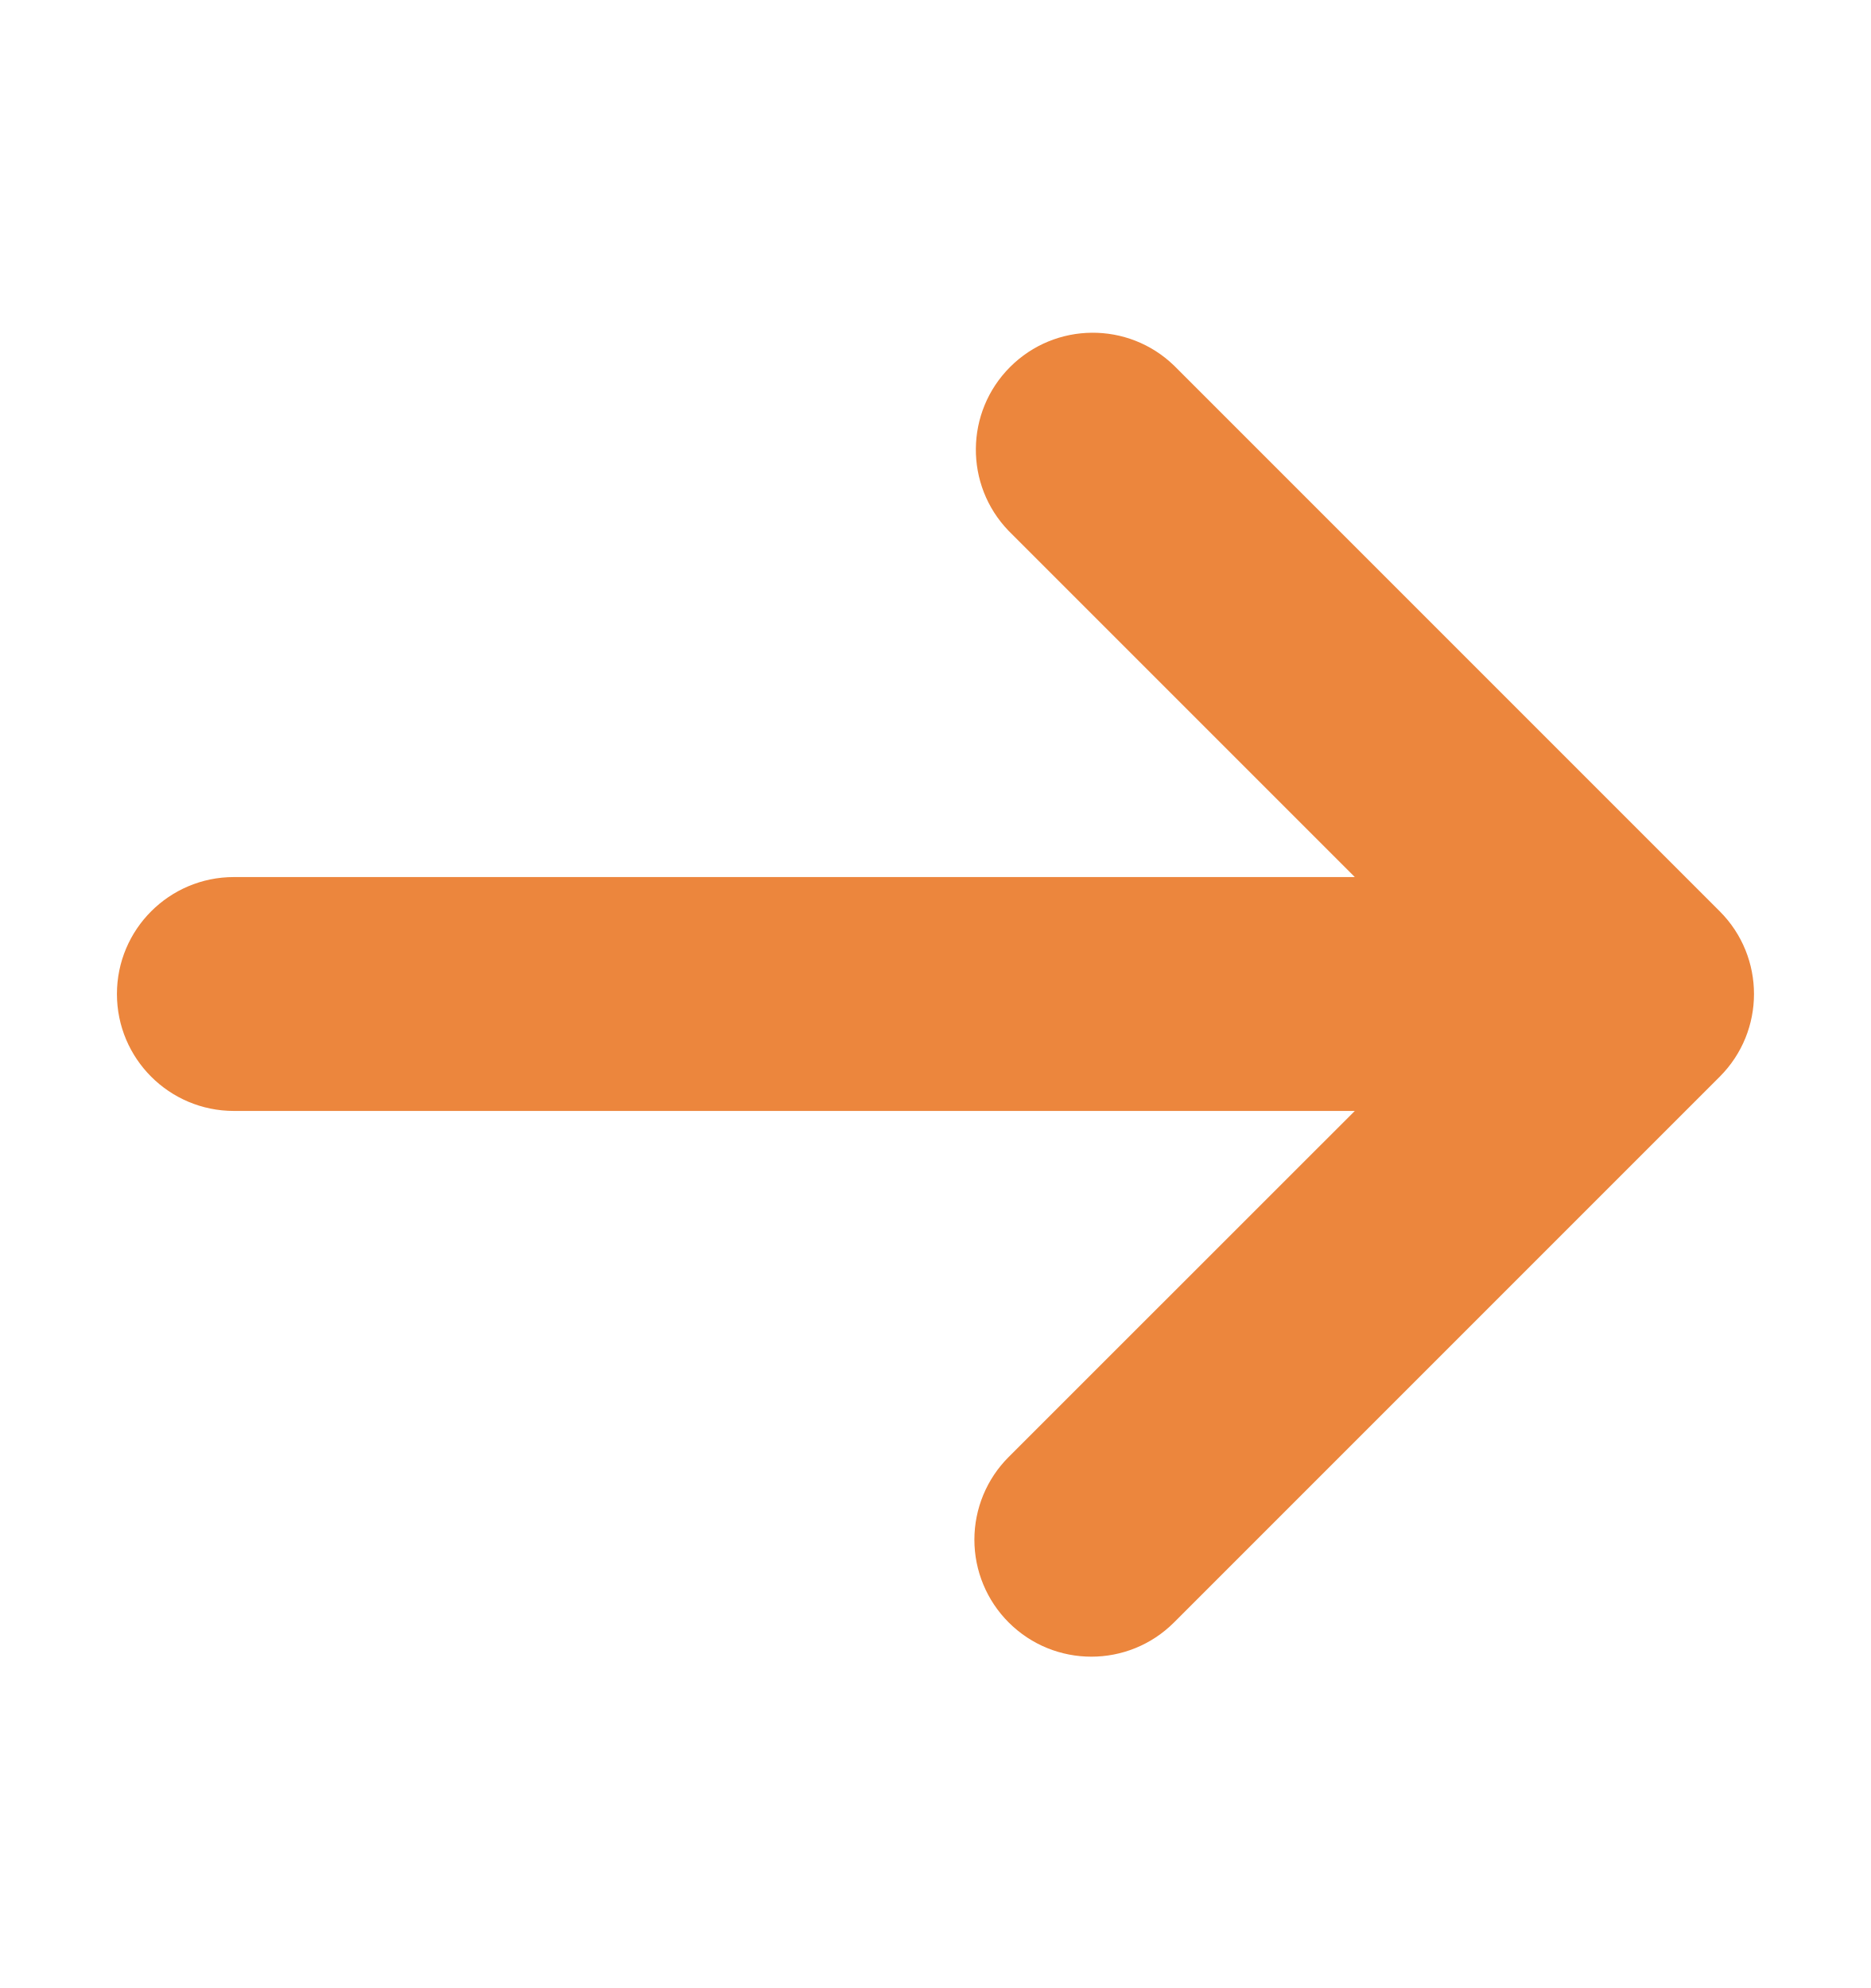
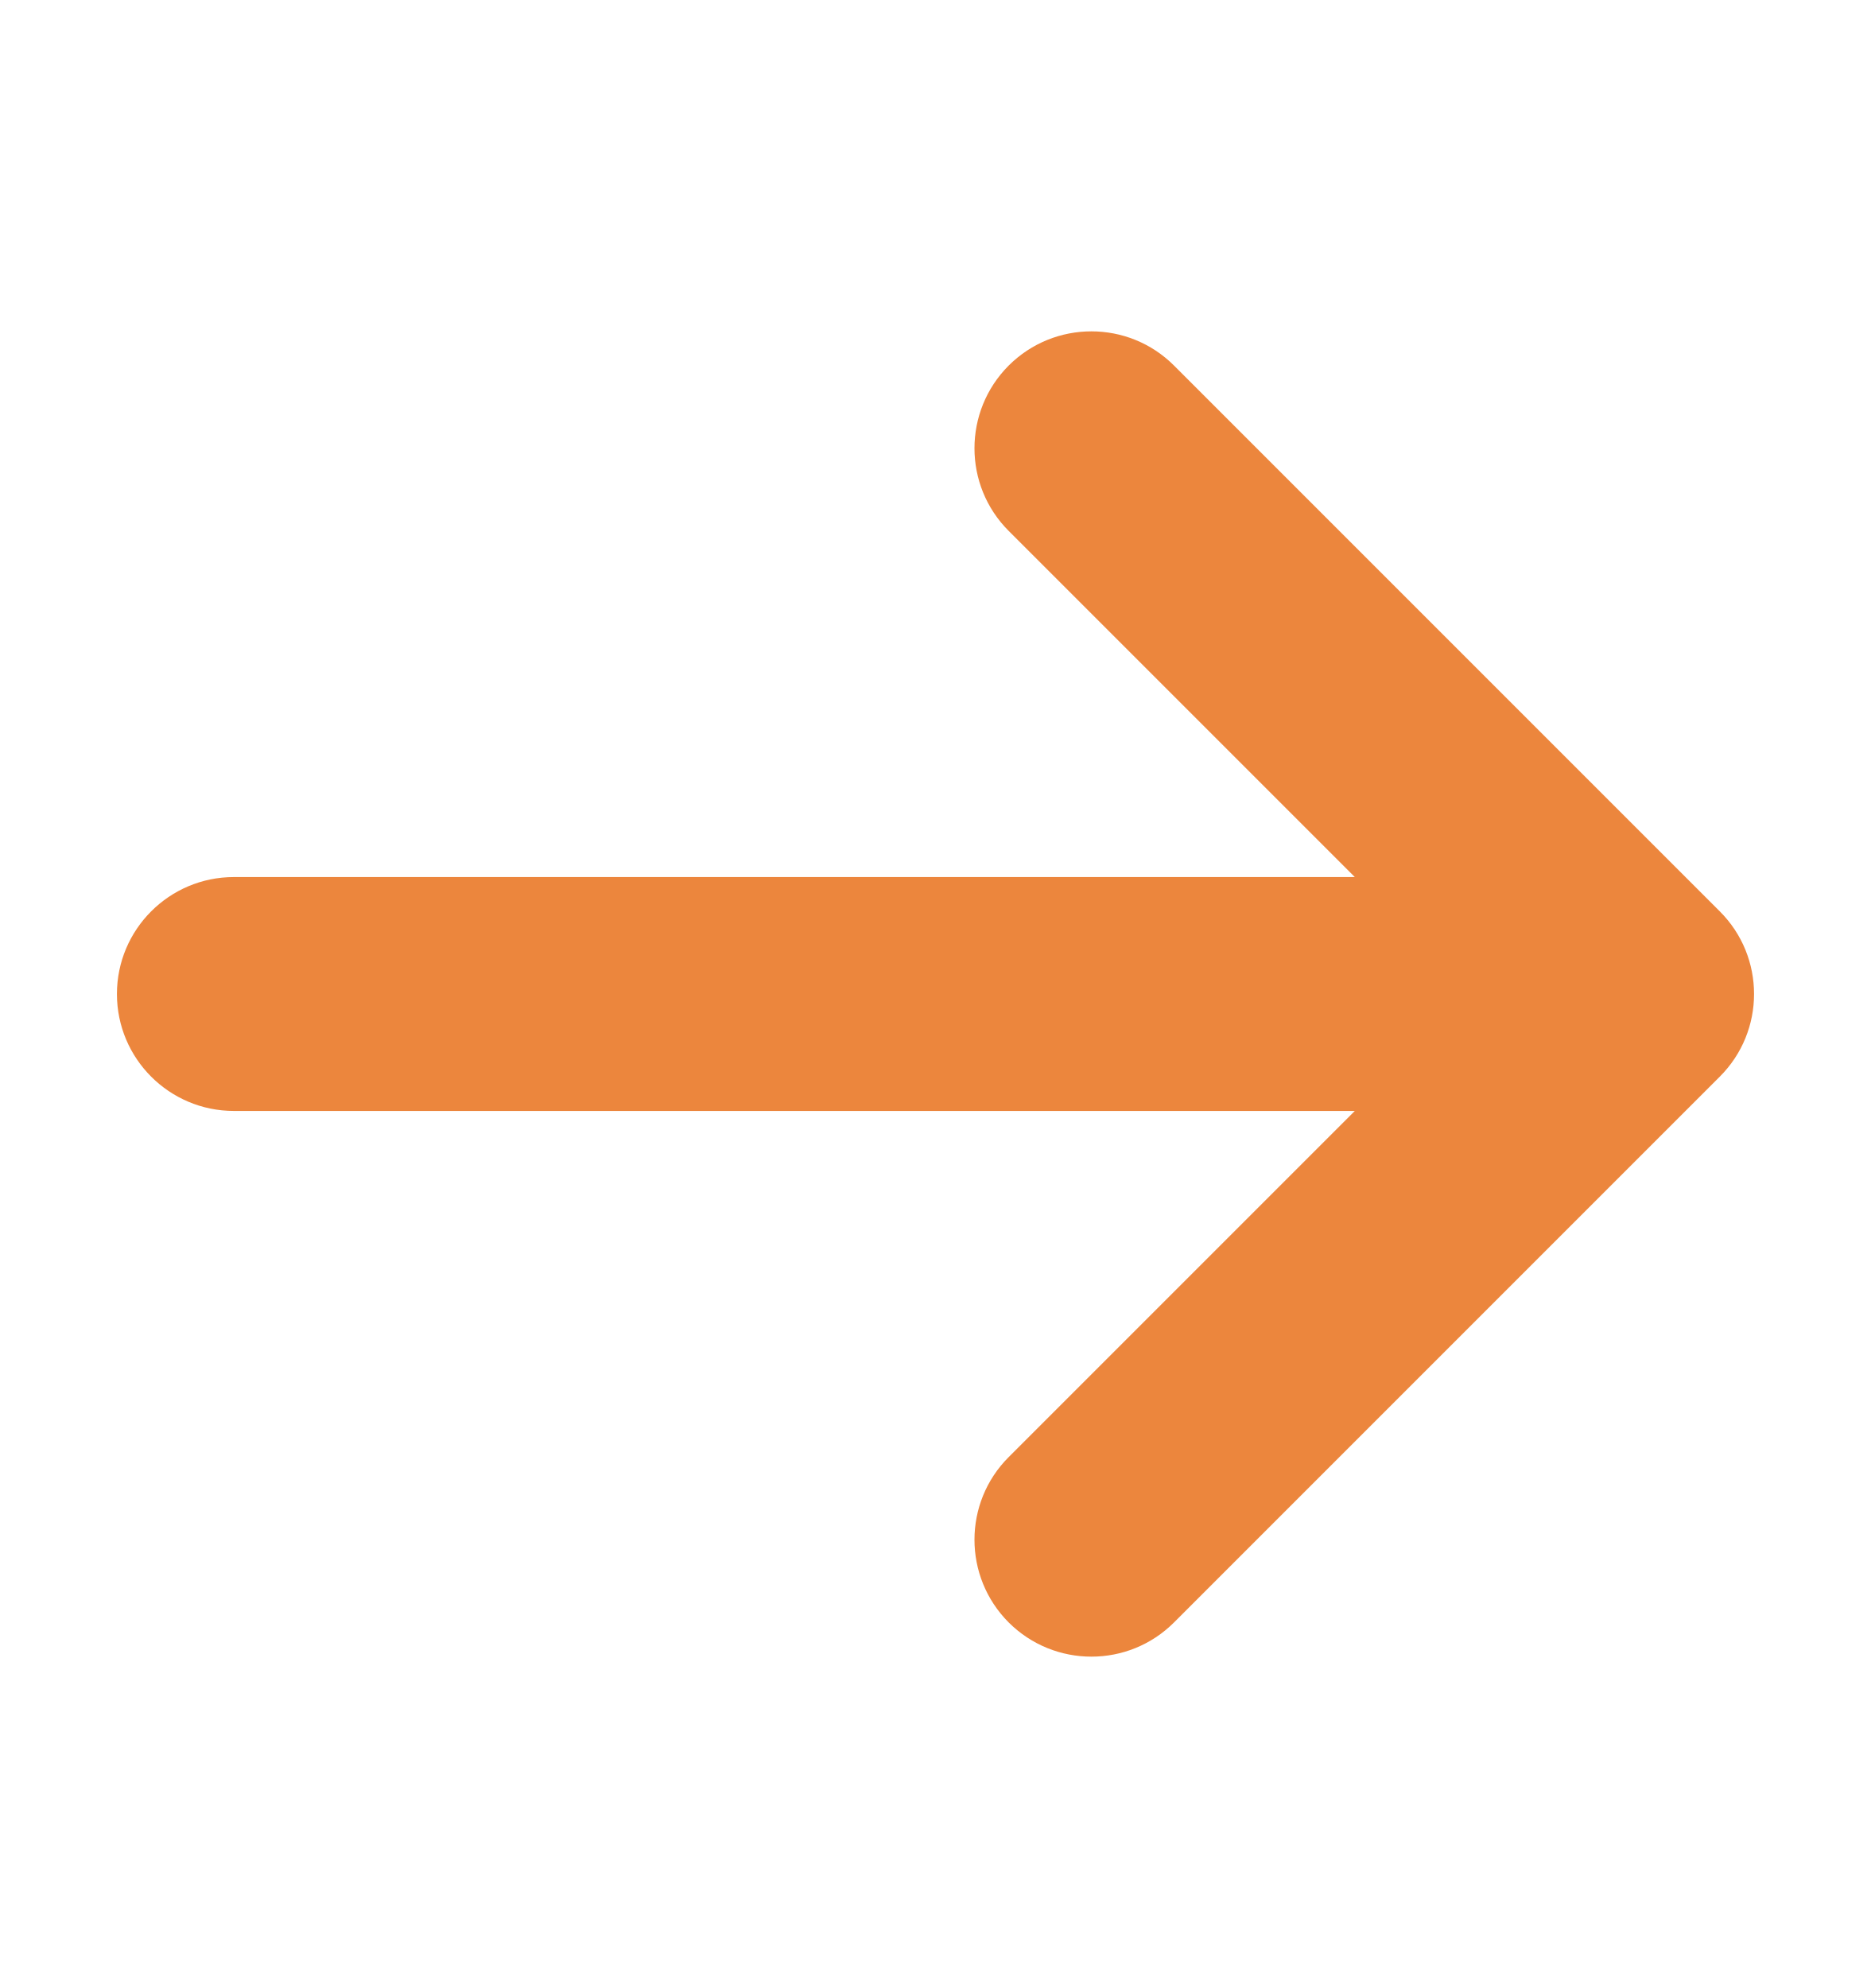
- <svg xmlns="http://www.w3.org/2000/svg" width="16" height="17" fill="none">
-   <path fill-rule="evenodd" clip-rule="evenodd" d="M8.626 13.874a1 1 0 010-1.415l2.96-2.959H2a1 1 0 110-2h9.586l-2.96-2.96a1 1 0 011.414-1.414l4.667 4.667a1 1 0 010 1.414l-4.667 4.667a1 1 0 01-1.414 0z" fill="#EC863D" />
+ <svg xmlns="http://www.w3.org/2000/svg" width="16" height="17" viewBox="0 0 16 17" fill="none">
+   <path fill-rule="evenodd" clip-rule="evenodd" d="M8.626 13.874C8.236 13.483 8.236 12.85 8.626 12.46L11.586 9.5L2 9.5C1.448 9.5 1 9.052 1 8.5C1 7.948 1.448 7.5 2 7.5L11.586 7.5L8.626 4.54C8.236 4.15 8.236 3.517 8.626 3.126C9.017 2.736 9.65 2.736 10.04 3.126L14.707 7.793C15.098 8.183 15.098 8.817 14.707 9.207L10.04 13.874C9.65 14.264 9.017 14.264 8.626 13.874Z" fill="#EC863D" />
</svg>
